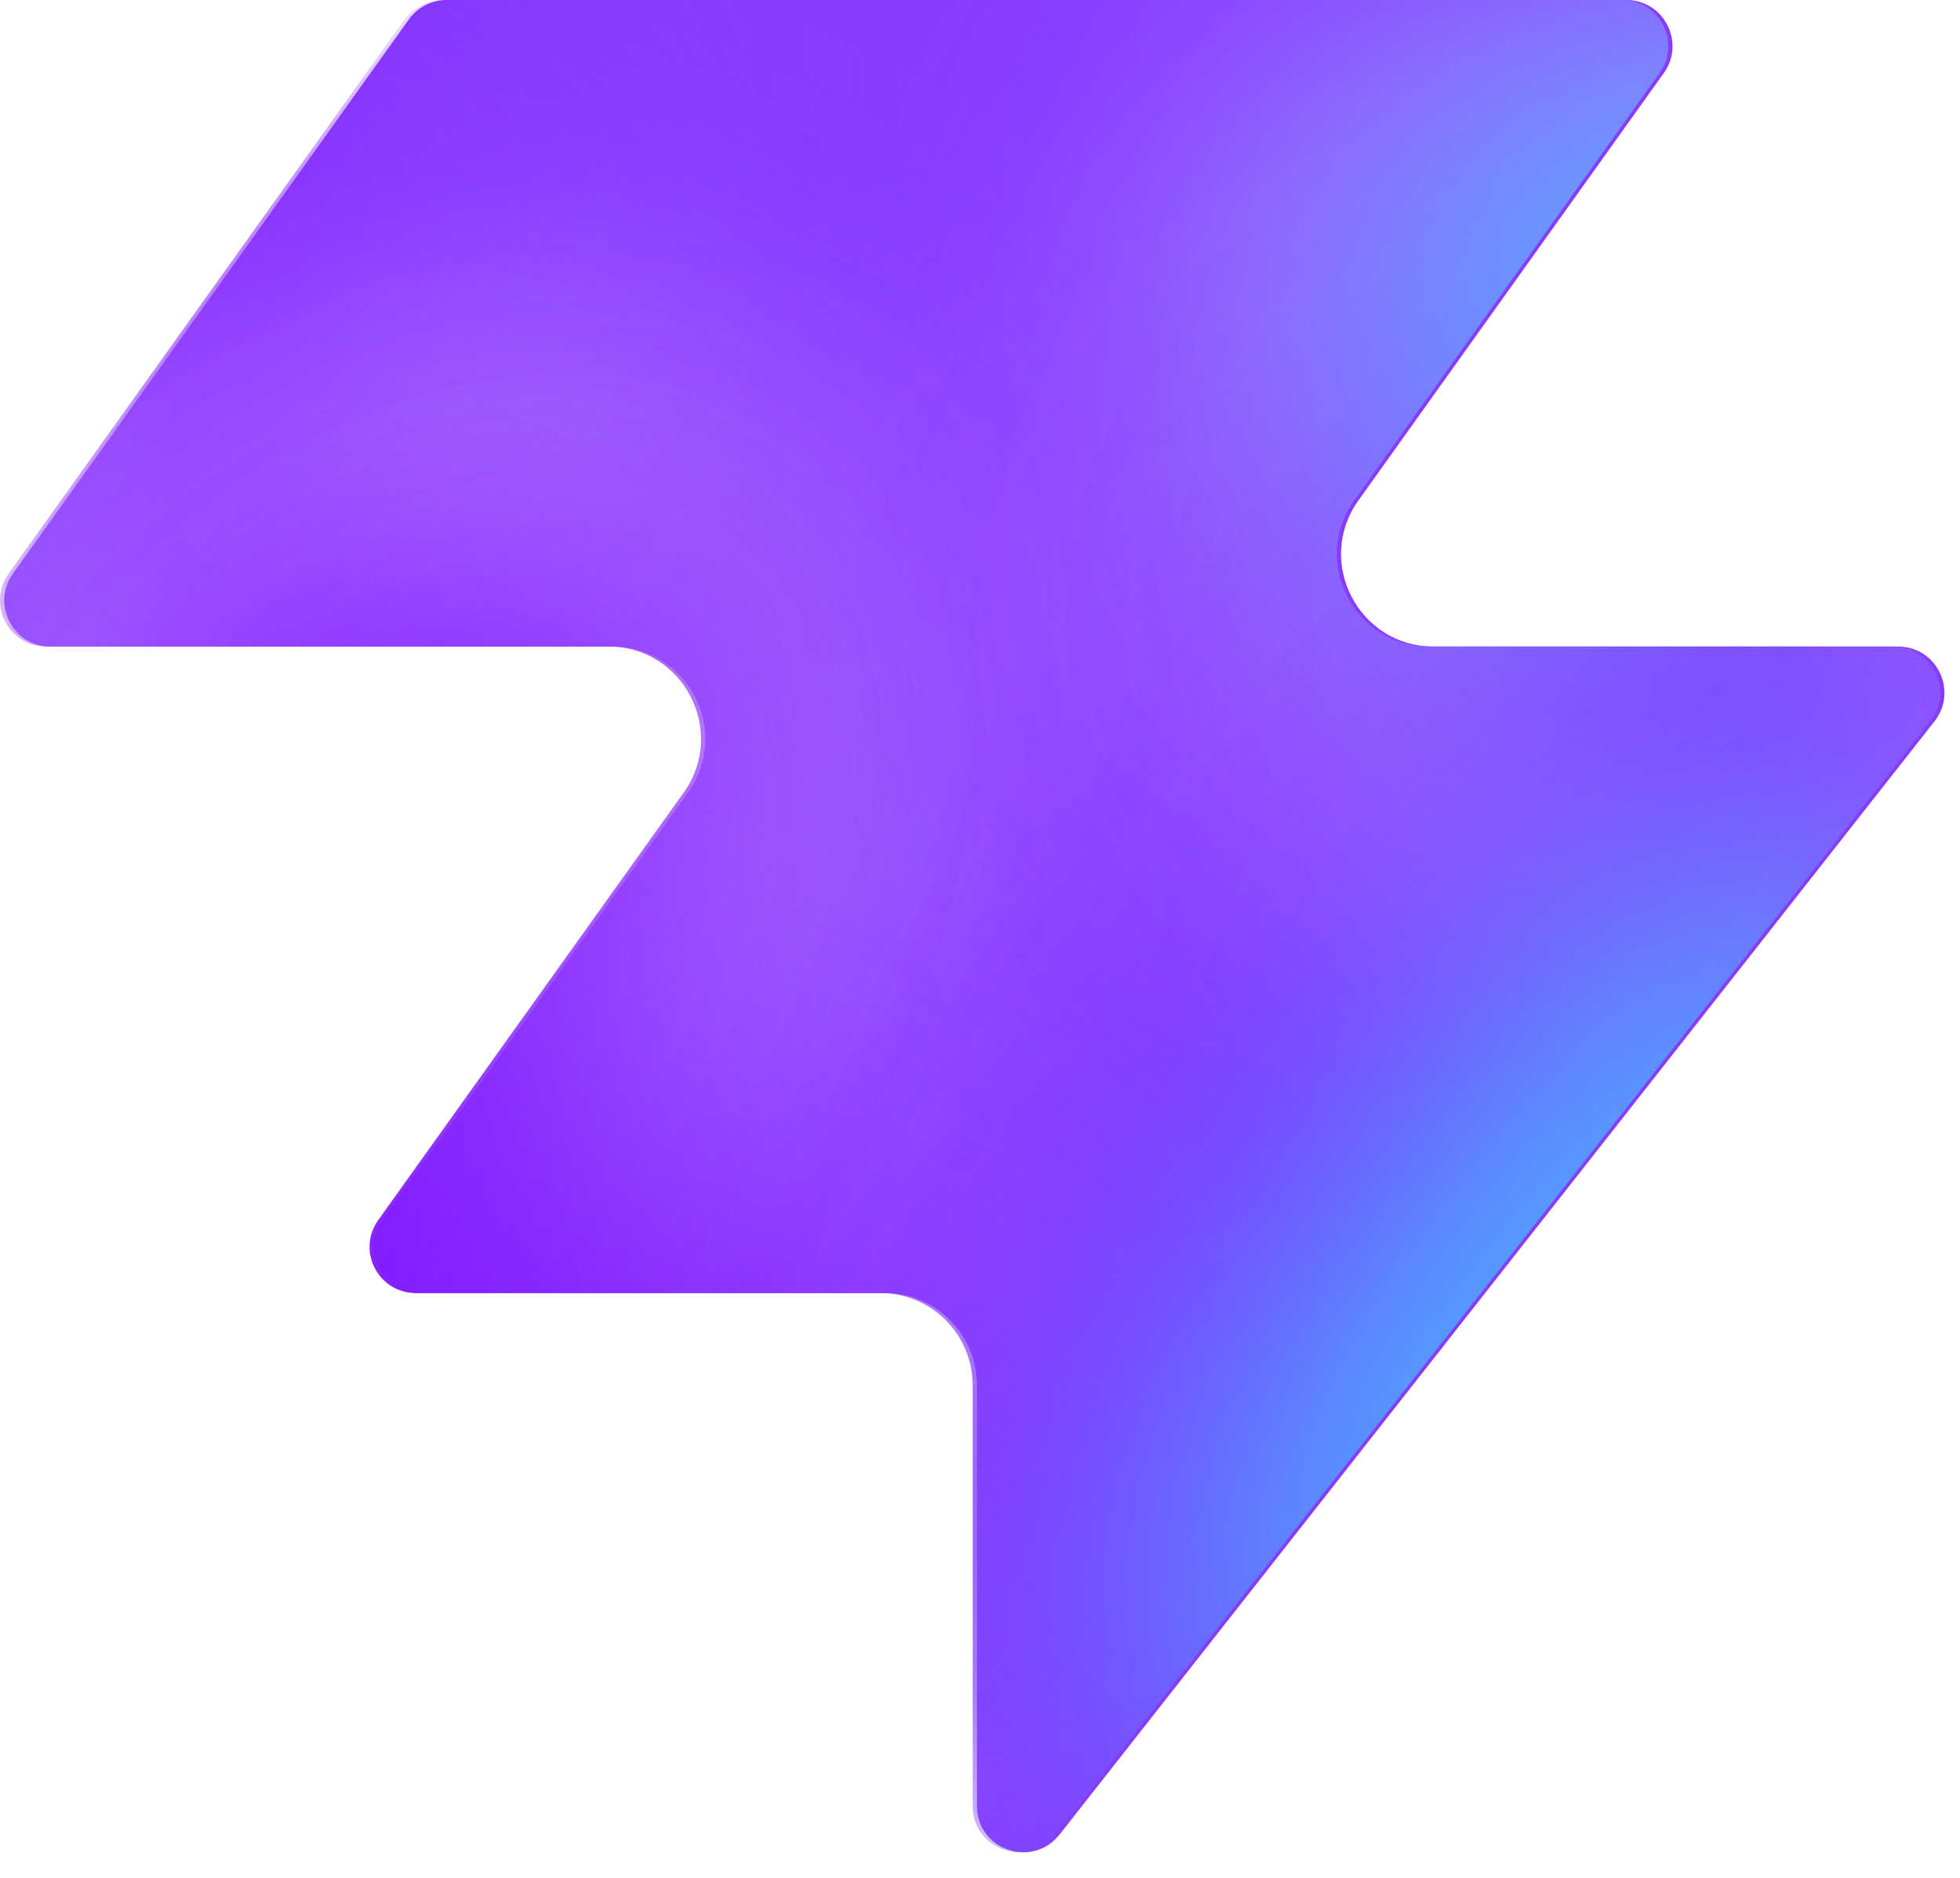
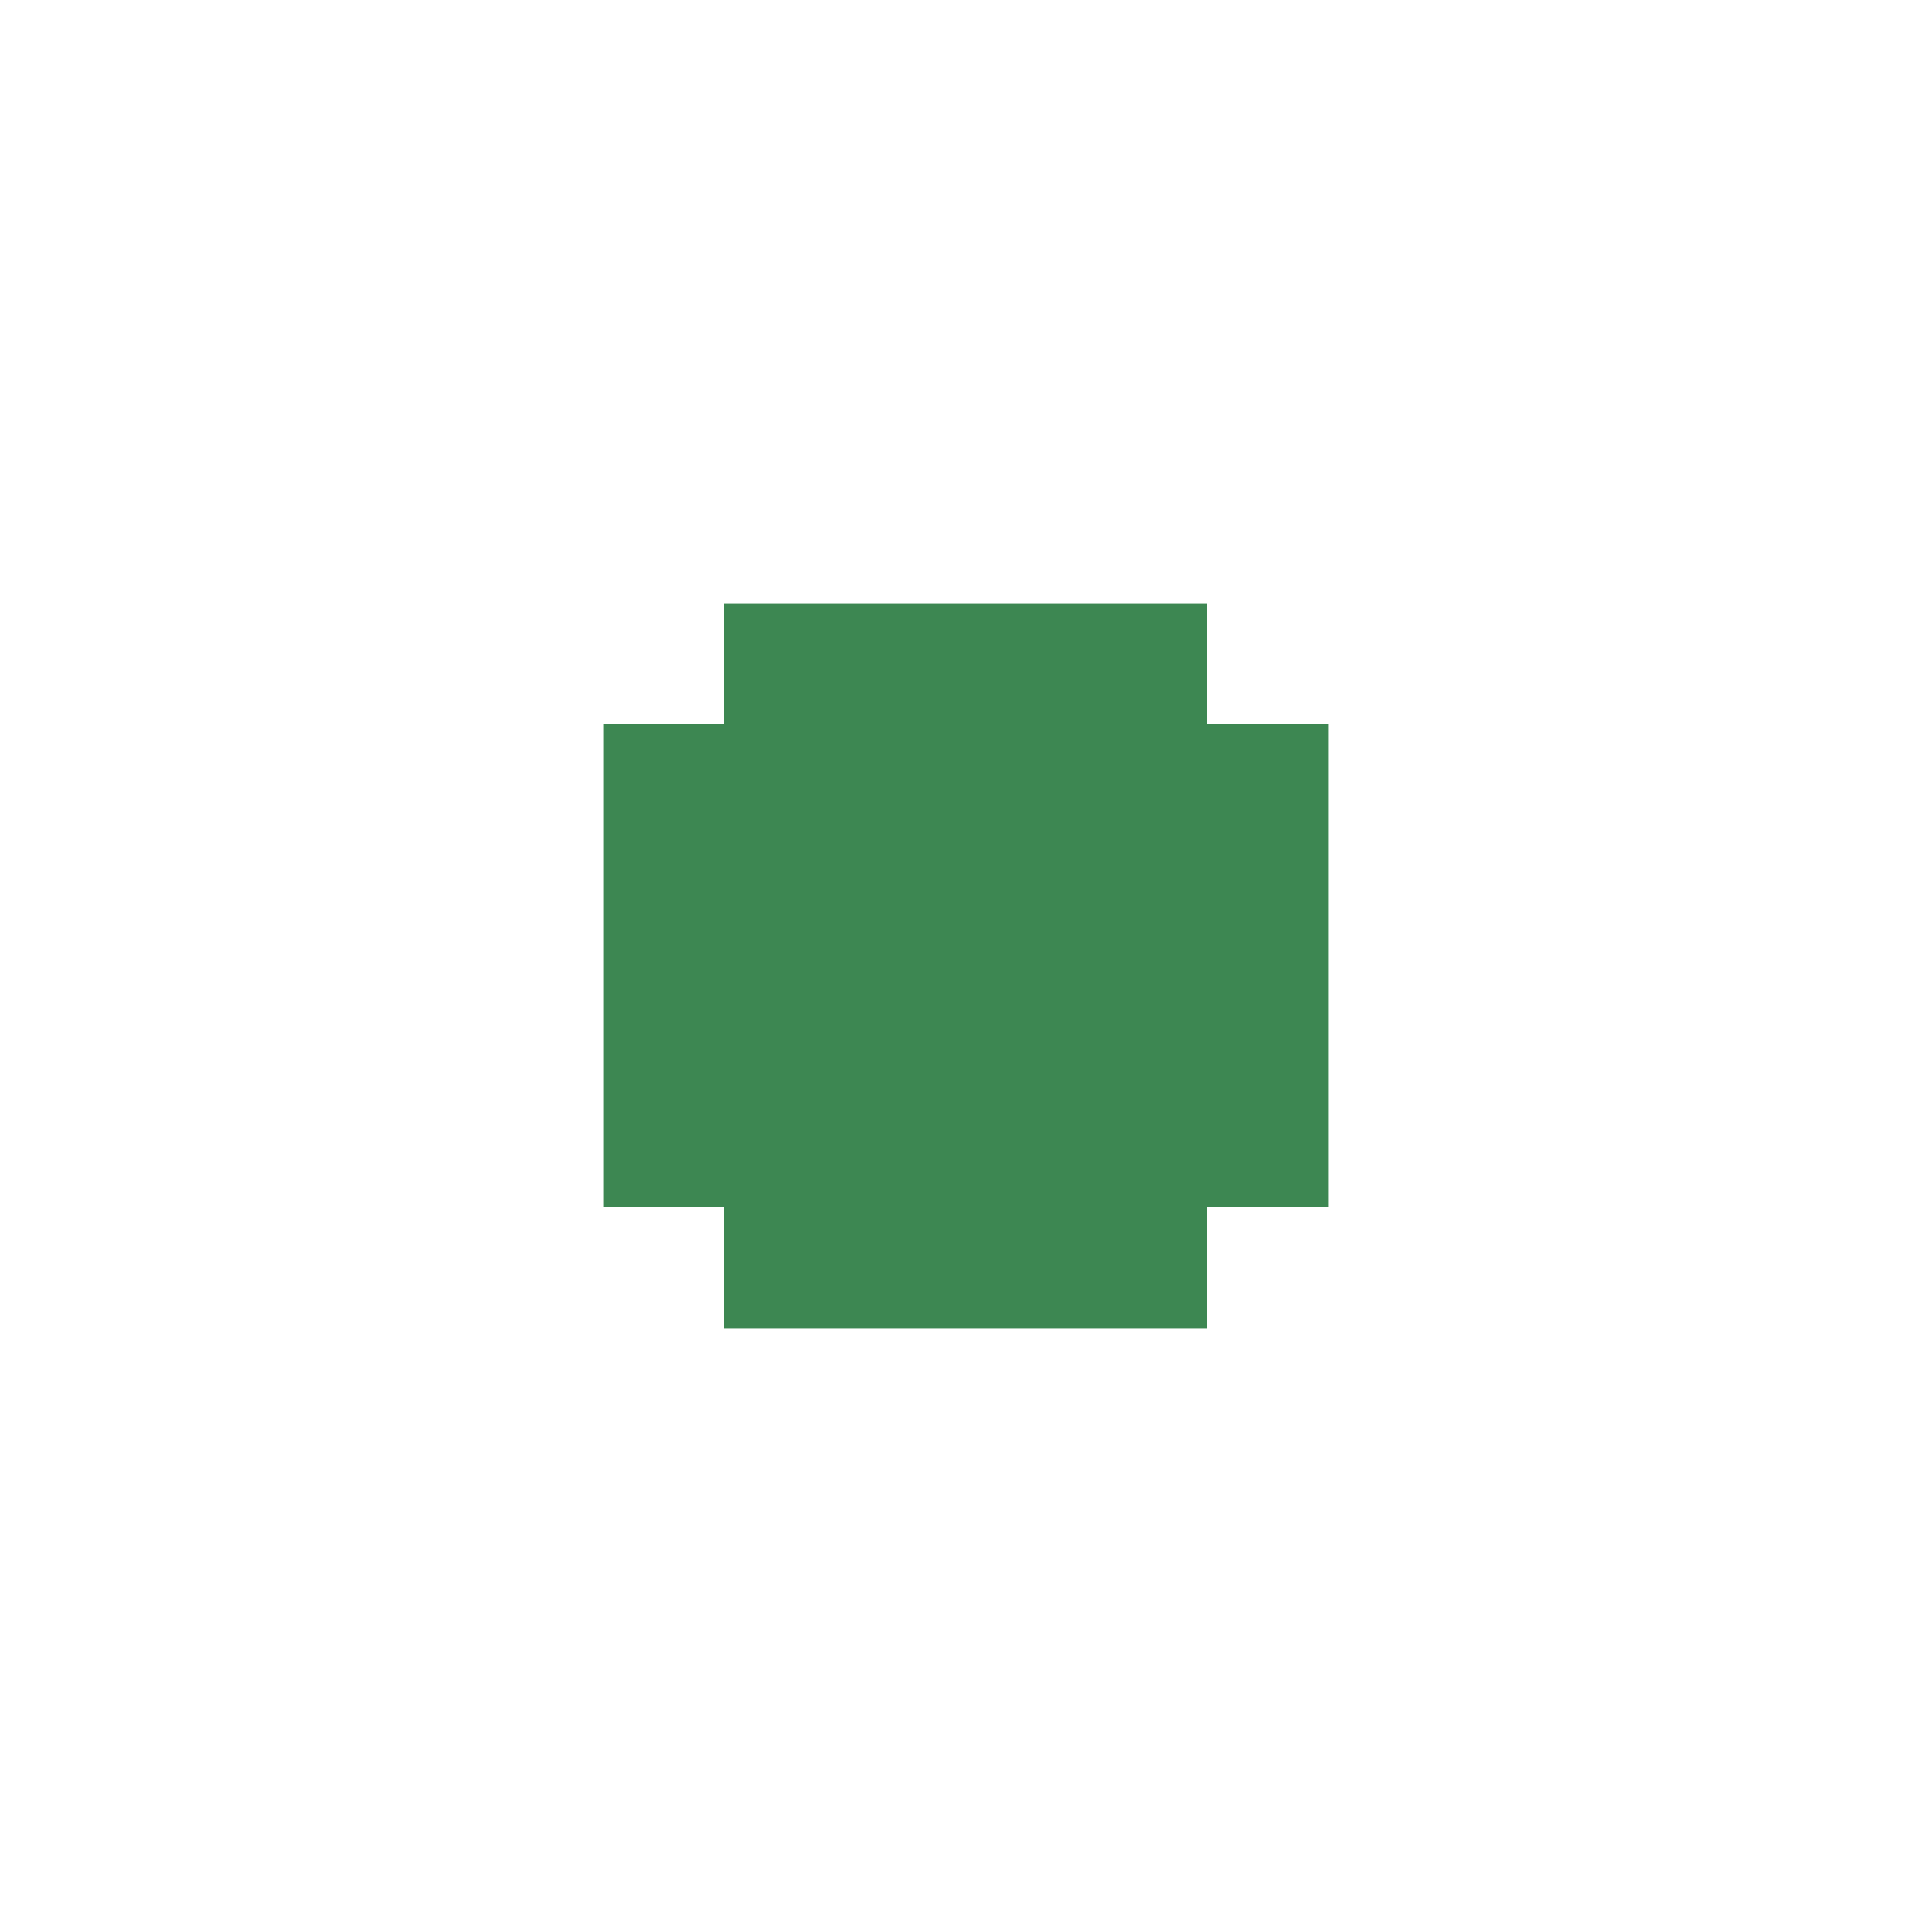
- <svg xmlns="http://www.w3.org/2000/svg" width="48" height="46" fill="none" viewBox="0 0 48 46">
-   <path fill="#863bff" d="M25.946 44.938c-.664.845-2.021.375-2.021-.698V33.937a2.26 2.26 0 0 0-2.262-2.262H10.287c-.92 0-1.456-1.04-.92-1.788l7.48-10.471c1.07-1.497 0-3.578-1.842-3.578H1.237c-.92 0-1.456-1.04-.92-1.788L10.013.474c.214-.297.556-.474.92-.474h28.894c.92 0 1.456 1.04.92 1.788l-7.48 10.471c-1.07 1.498 0 3.579 1.842 3.579h11.377c.943 0 1.473 1.088.89 1.83L25.947 44.94z" style="fill:#863bff;fill:color(display-p3 .525 .23 1);fill-opacity:1" />
-   <mask id="a" width="48" height="46" x="0" y="0" maskUnits="userSpaceOnUse" style="mask-type:alpha">
-     <path fill="#000" d="M25.842 44.938c-.664.844-2.021.375-2.021-.698V33.937a2.26 2.26 0 0 0-2.262-2.262H10.183c-.92 0-1.456-1.04-.92-1.788l7.48-10.471c1.07-1.498 0-3.579-1.842-3.579H1.133c-.92 0-1.456-1.04-.92-1.787L9.91.473c.214-.297.556-.474.92-.474h28.894c.92 0 1.456 1.04.92 1.788l-7.48 10.471c-1.07 1.498 0 3.578 1.842 3.578h11.377c.943 0 1.473 1.088.89 1.832L25.843 44.94z" style="fill:#000;fill-opacity:1" />
-   </mask>
-   <g mask="url(#a)">
-     <g filter="url(#b)">
-       <ellipse cx="5.508" cy="14.704" fill="#ede6ff" rx="5.508" ry="14.704" style="fill:#ede6ff;fill:color(display-p3 .927 .903 1);fill-opacity:1" transform="matrix(.00324 1 1 -.00324 -4.47 31.516)" />
-     </g>
-     <g filter="url(#c)">
-       <ellipse cx="10.399" cy="29.851" fill="#ede6ff" rx="10.399" ry="29.851" style="fill:#ede6ff;fill:color(display-p3 .927 .903 1);fill-opacity:1" transform="matrix(.00324 1 1 -.00324 -39.328 7.883)" />
-     </g>
-     <g filter="url(#d)">
-       <ellipse cx="5.508" cy="30.487" fill="#7e14ff" rx="5.508" ry="30.487" style="fill:#7e14ff;fill:color(display-p3 .492 .077 1);fill-opacity:1" transform="rotate(89.814 -25.913 -14.639)scale(1 -1)" />
-     </g>
-     <g filter="url(#e)">
-       <ellipse cx="5.508" cy="30.599" fill="#7e14ff" rx="5.508" ry="30.599" style="fill:#7e14ff;fill:color(display-p3 .492 .077 1);fill-opacity:1" transform="rotate(89.814 -32.644 -3.334)scale(1 -1)" />
-     </g>
-     <g filter="url(#f)">
-       <ellipse cx="5.508" cy="30.599" fill="#7e14ff" rx="5.508" ry="30.599" style="fill:#7e14ff;fill:color(display-p3 .492 .077 1);fill-opacity:1" transform="matrix(.00324 1 1 -.00324 -34.34 30.47)" />
-     </g>
-     <g filter="url(#g)">
-       <ellipse cx="14.072" cy="22.078" fill="#ede6ff" rx="14.072" ry="22.078" style="fill:#ede6ff;fill:color(display-p3 .927 .903 1);fill-opacity:1" transform="rotate(93.35 24.506 48.493)scale(-1 1)" />
-     </g>
-     <g filter="url(#h)">
-       <ellipse cx="3.47" cy="21.501" fill="#7e14ff" rx="3.47" ry="21.501" style="fill:#7e14ff;fill:color(display-p3 .492 .077 1);fill-opacity:1" transform="rotate(89.009 28.708 47.59)scale(-1 1)" />
-     </g>
-     <g filter="url(#i)">
-       <ellipse cx="3.47" cy="21.501" fill="#7e14ff" rx="3.47" ry="21.501" style="fill:#7e14ff;fill:color(display-p3 .492 .077 1);fill-opacity:1" transform="rotate(89.009 28.708 47.59)scale(-1 1)" />
-     </g>
-     <g filter="url(#j)">
-       <ellipse cx=".387" cy="8.972" fill="#7e14ff" rx="4.407" ry="29.108" style="fill:#7e14ff;fill:color(display-p3 .492 .077 1);fill-opacity:1" transform="rotate(39.51 .387 8.972)" />
-     </g>
-     <g filter="url(#k)">
-       <ellipse cx="47.523" cy="-6.092" fill="#7e14ff" rx="4.407" ry="29.108" style="fill:#7e14ff;fill:color(display-p3 .492 .077 1);fill-opacity:1" transform="rotate(37.892 47.523 -6.092)" />
-     </g>
-     <g filter="url(#l)">
-       <ellipse cx="41.412" cy="6.333" fill="#47bfff" rx="5.971" ry="9.665" style="fill:#47bfff;fill:color(display-p3 .28 .748 1);fill-opacity:1" transform="rotate(37.892 41.412 6.333)" />
-     </g>
-     <g filter="url(#m)">
-       <ellipse cx="-1.879" cy="38.332" fill="#7e14ff" rx="4.407" ry="29.108" style="fill:#7e14ff;fill:color(display-p3 .492 .077 1);fill-opacity:1" transform="rotate(37.892 -1.88 38.332)" />
-     </g>
-     <g filter="url(#n)">
-       <ellipse cx="-1.879" cy="38.332" fill="#7e14ff" rx="4.407" ry="29.108" style="fill:#7e14ff;fill:color(display-p3 .492 .077 1);fill-opacity:1" transform="rotate(37.892 -1.88 38.332)" />
-     </g>
-     <g filter="url(#o)">
-       <ellipse cx="35.651" cy="29.907" fill="#7e14ff" rx="4.407" ry="29.108" style="fill:#7e14ff;fill:color(display-p3 .492 .077 1);fill-opacity:1" transform="rotate(37.892 35.651 29.907)" />
-     </g>
-     <g filter="url(#p)">
-       <ellipse cx="38.418" cy="32.4" fill="#47bfff" rx="5.971" ry="15.297" style="fill:#47bfff;fill:color(display-p3 .28 .748 1);fill-opacity:1" transform="rotate(37.892 38.418 32.4)" />
+ <svg xmlns="http://www.w3.org/2000/svg" width="16" height="16" viewBox="0 0 16 16" shape-rendering="crispEdges">
+   <g>
+     <animateTransform attributeName="transform" type="translate" values="0 0; 1 -1; 2 0; 1 -1; 0 0" keyTimes="0; 0.25; 0.5; 0.75; 1" dur="1.4s" repeatCount="indefinite" />
+     <g fill="#3d8752">
+       <g>
+         <animate attributeName="opacity" values="1;1;0;0;1" keyTimes="0;0.45;0.5;0.95;1" dur="1.4s" repeatCount="indefinite" />
+         <rect x="6" y="5" width="4" height="1" />
+         <rect x="5" y="6" width="6" height="4" />
+         <rect x="6" y="10" width="4" height="1" />
+       </g>
+       <g opacity="0">
+         <animate attributeName="opacity" values="0;0;1;1;0" keyTimes="0;0.45;0.5;0.95;1" dur="1.4s" repeatCount="indefinite" />
+         <rect x="6" y="6" width="4" height="1" />
+         <rect x="5" y="7" width="6" height="2" />
+         <rect x="6" y="9" width="4" height="1" />
+       </g>
    </g>
  </g>
-   <defs>
-     <filter id="b" width="60.045" height="41.654" x="-19.77" y="16.149" color-interpolation-filters="sRGB" filterUnits="userSpaceOnUse">
-       <feFlood flood-opacity="0" result="BackgroundImageFix" />
-       <feBlend in="SourceGraphic" in2="BackgroundImageFix" result="shape" />
-       <feGaussianBlur result="effect1_foregroundBlur_2002_17158" stdDeviation="7.659" />
-     </filter>
-     <filter id="c" width="90.34" height="51.437" x="-54.613" y="-7.533" color-interpolation-filters="sRGB" filterUnits="userSpaceOnUse">
-       <feFlood flood-opacity="0" result="BackgroundImageFix" />
-       <feBlend in="SourceGraphic" in2="BackgroundImageFix" result="shape" />
-       <feGaussianBlur result="effect1_foregroundBlur_2002_17158" stdDeviation="7.659" />
-     </filter>
-     <filter id="d" width="79.355" height="29.4" x="-49.64" y="2.03" color-interpolation-filters="sRGB" filterUnits="userSpaceOnUse">
-       <feFlood flood-opacity="0" result="BackgroundImageFix" />
-       <feBlend in="SourceGraphic" in2="BackgroundImageFix" result="shape" />
-       <feGaussianBlur result="effect1_foregroundBlur_2002_17158" stdDeviation="4.596" />
-     </filter>
-     <filter id="e" width="79.579" height="29.4" x="-45.045" y="20.029" color-interpolation-filters="sRGB" filterUnits="userSpaceOnUse">
-       <feFlood flood-opacity="0" result="BackgroundImageFix" />
-       <feBlend in="SourceGraphic" in2="BackgroundImageFix" result="shape" />
-       <feGaussianBlur result="effect1_foregroundBlur_2002_17158" stdDeviation="4.596" />
-     </filter>
-     <filter id="f" width="79.579" height="29.4" x="-43.513" y="21.178" color-interpolation-filters="sRGB" filterUnits="userSpaceOnUse">
-       <feFlood flood-opacity="0" result="BackgroundImageFix" />
-       <feBlend in="SourceGraphic" in2="BackgroundImageFix" result="shape" />
-       <feGaussianBlur result="effect1_foregroundBlur_2002_17158" stdDeviation="4.596" />
-     </filter>
-     <filter id="g" width="74.749" height="58.852" x="15.756" y="-17.901" color-interpolation-filters="sRGB" filterUnits="userSpaceOnUse">
-       <feFlood flood-opacity="0" result="BackgroundImageFix" />
-       <feBlend in="SourceGraphic" in2="BackgroundImageFix" result="shape" />
-       <feGaussianBlur result="effect1_foregroundBlur_2002_17158" stdDeviation="7.659" />
-     </filter>
-     <filter id="h" width="61.377" height="25.362" x="23.548" y="2.284" color-interpolation-filters="sRGB" filterUnits="userSpaceOnUse">
-       <feFlood flood-opacity="0" result="BackgroundImageFix" />
-       <feBlend in="SourceGraphic" in2="BackgroundImageFix" result="shape" />
-       <feGaussianBlur result="effect1_foregroundBlur_2002_17158" stdDeviation="4.596" />
-     </filter>
-     <filter id="i" width="61.377" height="25.362" x="23.548" y="2.284" color-interpolation-filters="sRGB" filterUnits="userSpaceOnUse">
-       <feFlood flood-opacity="0" result="BackgroundImageFix" />
-       <feBlend in="SourceGraphic" in2="BackgroundImageFix" result="shape" />
-       <feGaussianBlur result="effect1_foregroundBlur_2002_17158" stdDeviation="4.596" />
-     </filter>
-     <filter id="j" width="56.045" height="63.649" x="-27.636" y="-22.853" color-interpolation-filters="sRGB" filterUnits="userSpaceOnUse">
-       <feFlood flood-opacity="0" result="BackgroundImageFix" />
-       <feBlend in="SourceGraphic" in2="BackgroundImageFix" result="shape" />
-       <feGaussianBlur result="effect1_foregroundBlur_2002_17158" stdDeviation="4.596" />
-     </filter>
-     <filter id="k" width="54.814" height="64.646" x="20.116" y="-38.415" color-interpolation-filters="sRGB" filterUnits="userSpaceOnUse">
-       <feFlood flood-opacity="0" result="BackgroundImageFix" />
-       <feBlend in="SourceGraphic" in2="BackgroundImageFix" result="shape" />
-       <feGaussianBlur result="effect1_foregroundBlur_2002_17158" stdDeviation="4.596" />
-     </filter>
-     <filter id="l" width="33.541" height="35.313" x="24.641" y="-11.323" color-interpolation-filters="sRGB" filterUnits="userSpaceOnUse">
-       <feFlood flood-opacity="0" result="BackgroundImageFix" />
-       <feBlend in="SourceGraphic" in2="BackgroundImageFix" result="shape" />
-       <feGaussianBlur result="effect1_foregroundBlur_2002_17158" stdDeviation="4.596" />
-     </filter>
-     <filter id="m" width="54.814" height="64.646" x="-29.286" y="6.009" color-interpolation-filters="sRGB" filterUnits="userSpaceOnUse">
-       <feFlood flood-opacity="0" result="BackgroundImageFix" />
-       <feBlend in="SourceGraphic" in2="BackgroundImageFix" result="shape" />
-       <feGaussianBlur result="effect1_foregroundBlur_2002_17158" stdDeviation="4.596" />
-     </filter>
-     <filter id="n" width="54.814" height="64.646" x="-29.286" y="6.009" color-interpolation-filters="sRGB" filterUnits="userSpaceOnUse">
-       <feFlood flood-opacity="0" result="BackgroundImageFix" />
-       <feBlend in="SourceGraphic" in2="BackgroundImageFix" result="shape" />
-       <feGaussianBlur result="effect1_foregroundBlur_2002_17158" stdDeviation="4.596" />
-     </filter>
-     <filter id="o" width="54.814" height="64.646" x="8.244" y="-2.416" color-interpolation-filters="sRGB" filterUnits="userSpaceOnUse">
-       <feFlood flood-opacity="0" result="BackgroundImageFix" />
-       <feBlend in="SourceGraphic" in2="BackgroundImageFix" result="shape" />
-       <feGaussianBlur result="effect1_foregroundBlur_2002_17158" stdDeviation="4.596" />
-     </filter>
-     <filter id="p" width="39.409" height="43.623" x="18.713" y="10.588" color-interpolation-filters="sRGB" filterUnits="userSpaceOnUse">
-       <feFlood flood-opacity="0" result="BackgroundImageFix" />
-       <feBlend in="SourceGraphic" in2="BackgroundImageFix" result="shape" />
-       <feGaussianBlur result="effect1_foregroundBlur_2002_17158" stdDeviation="4.596" />
-     </filter>
-   </defs>
</svg>
